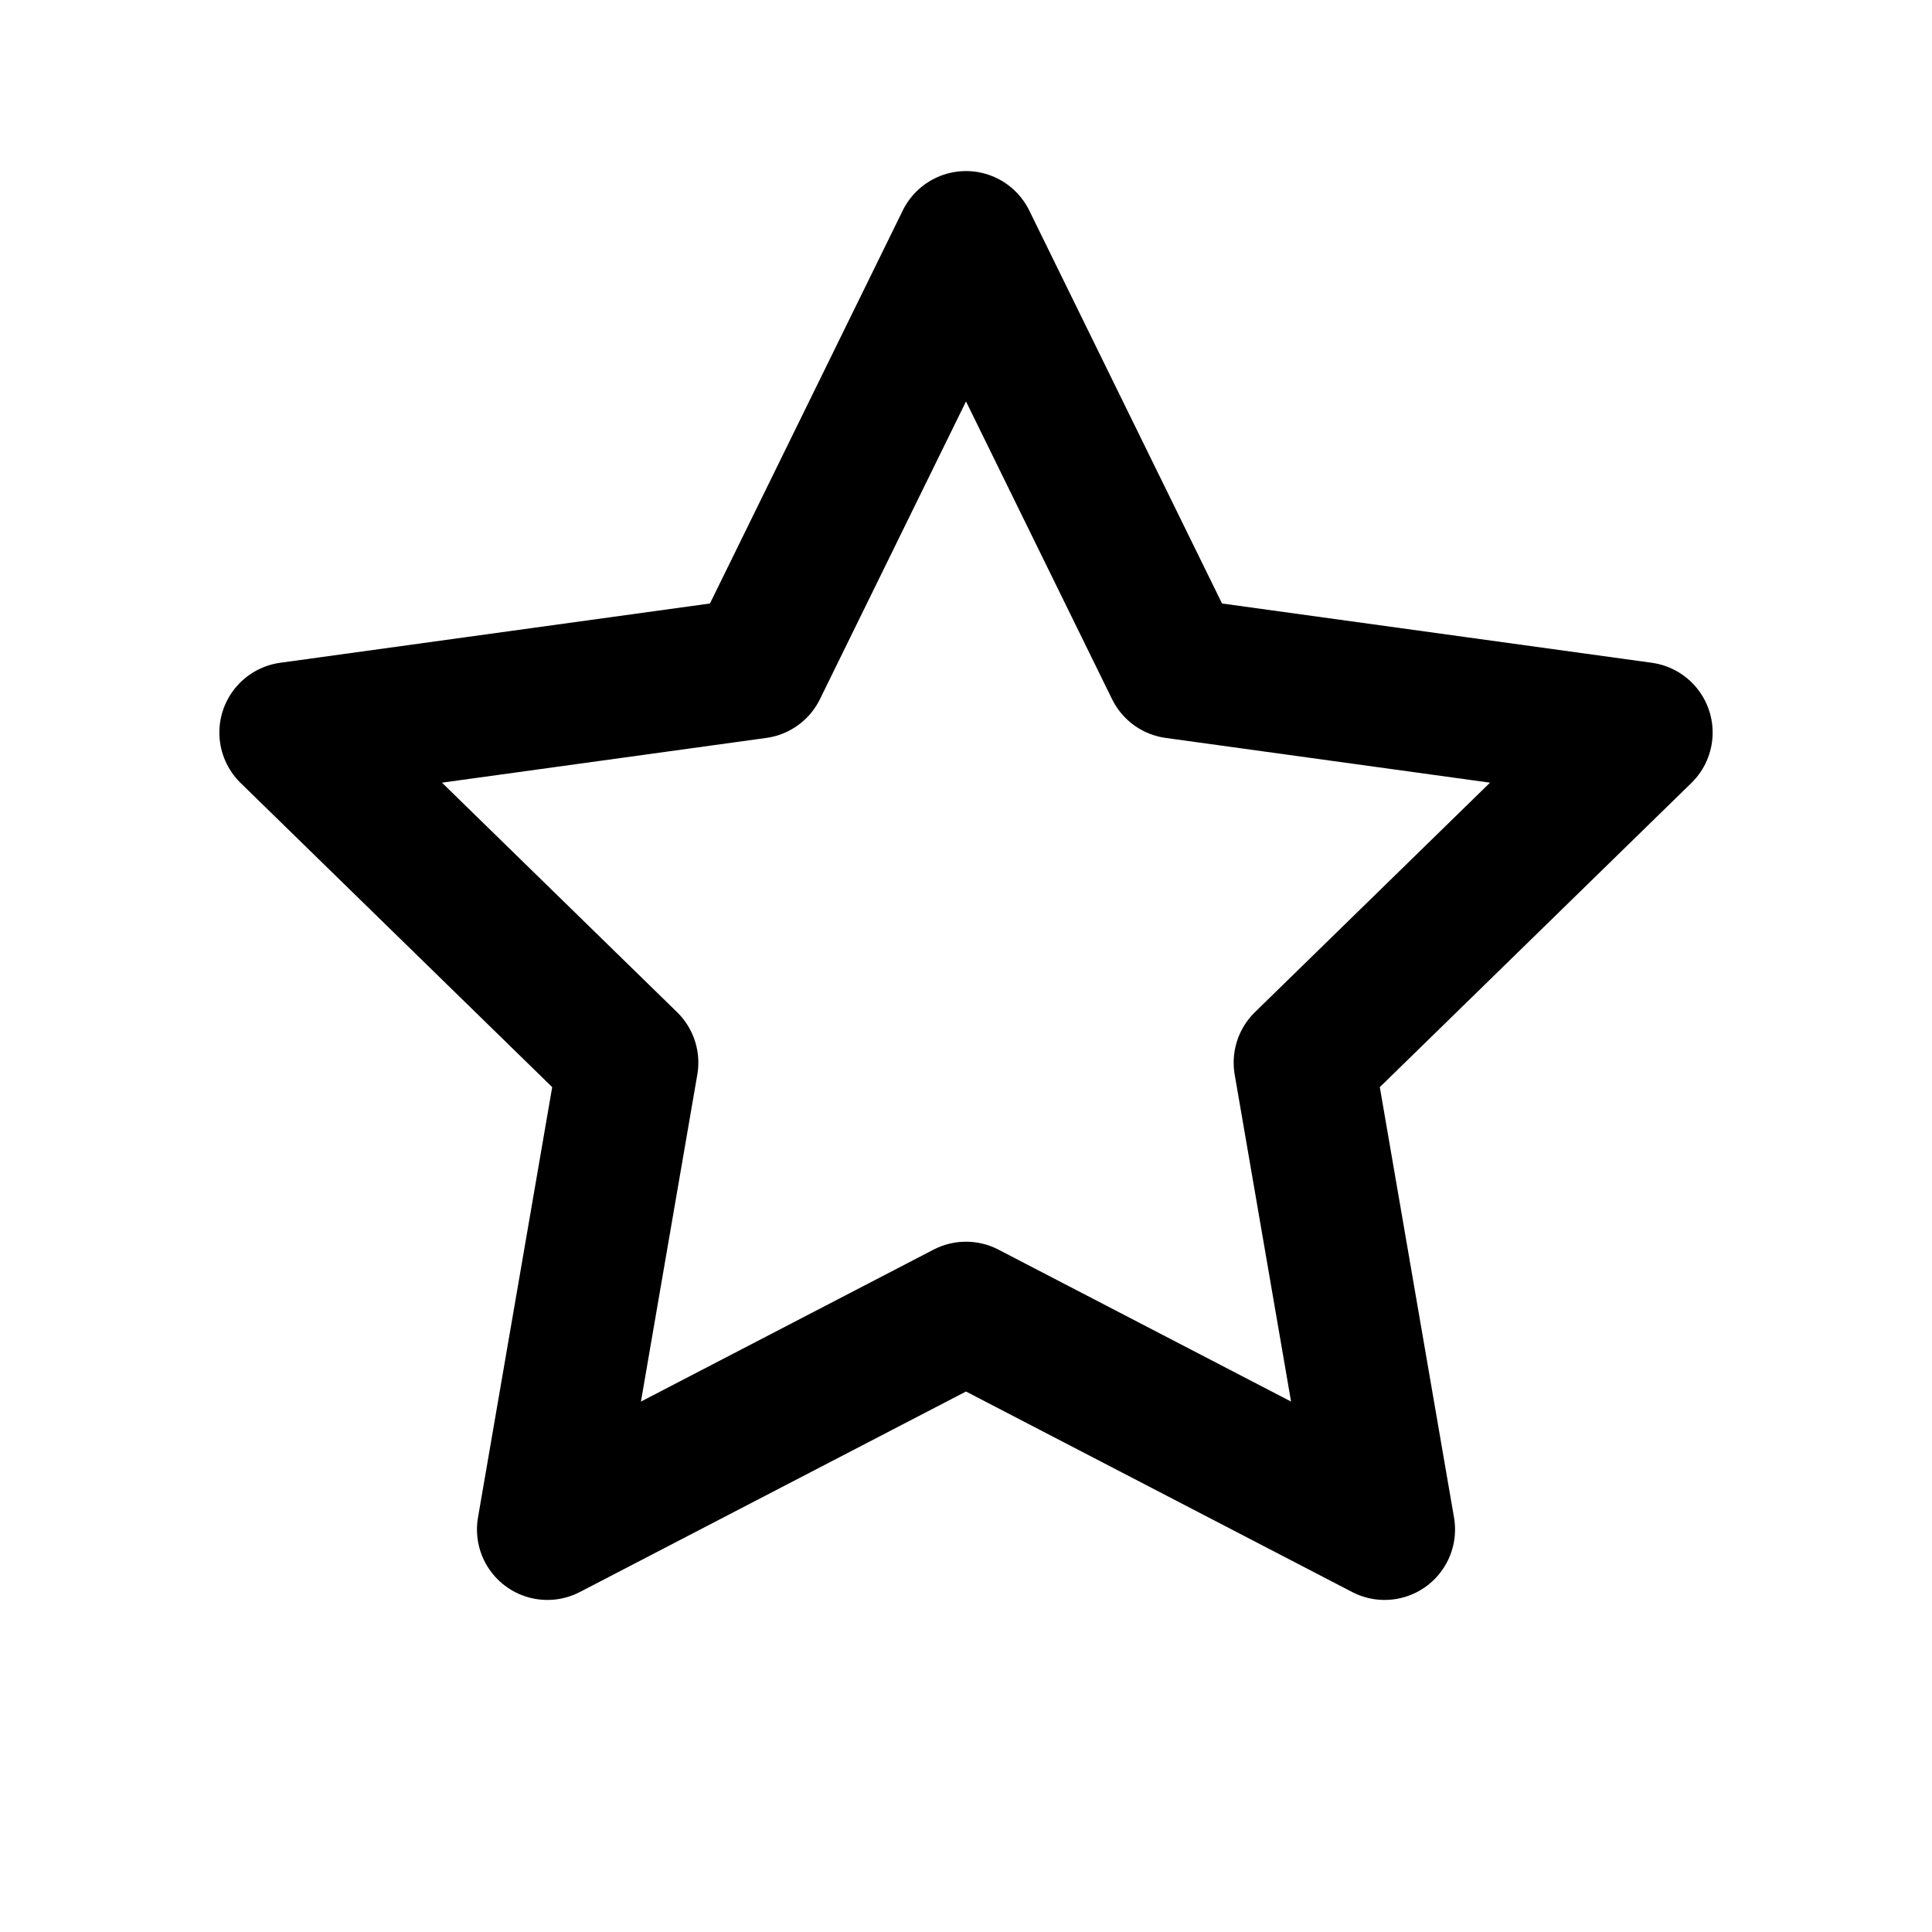
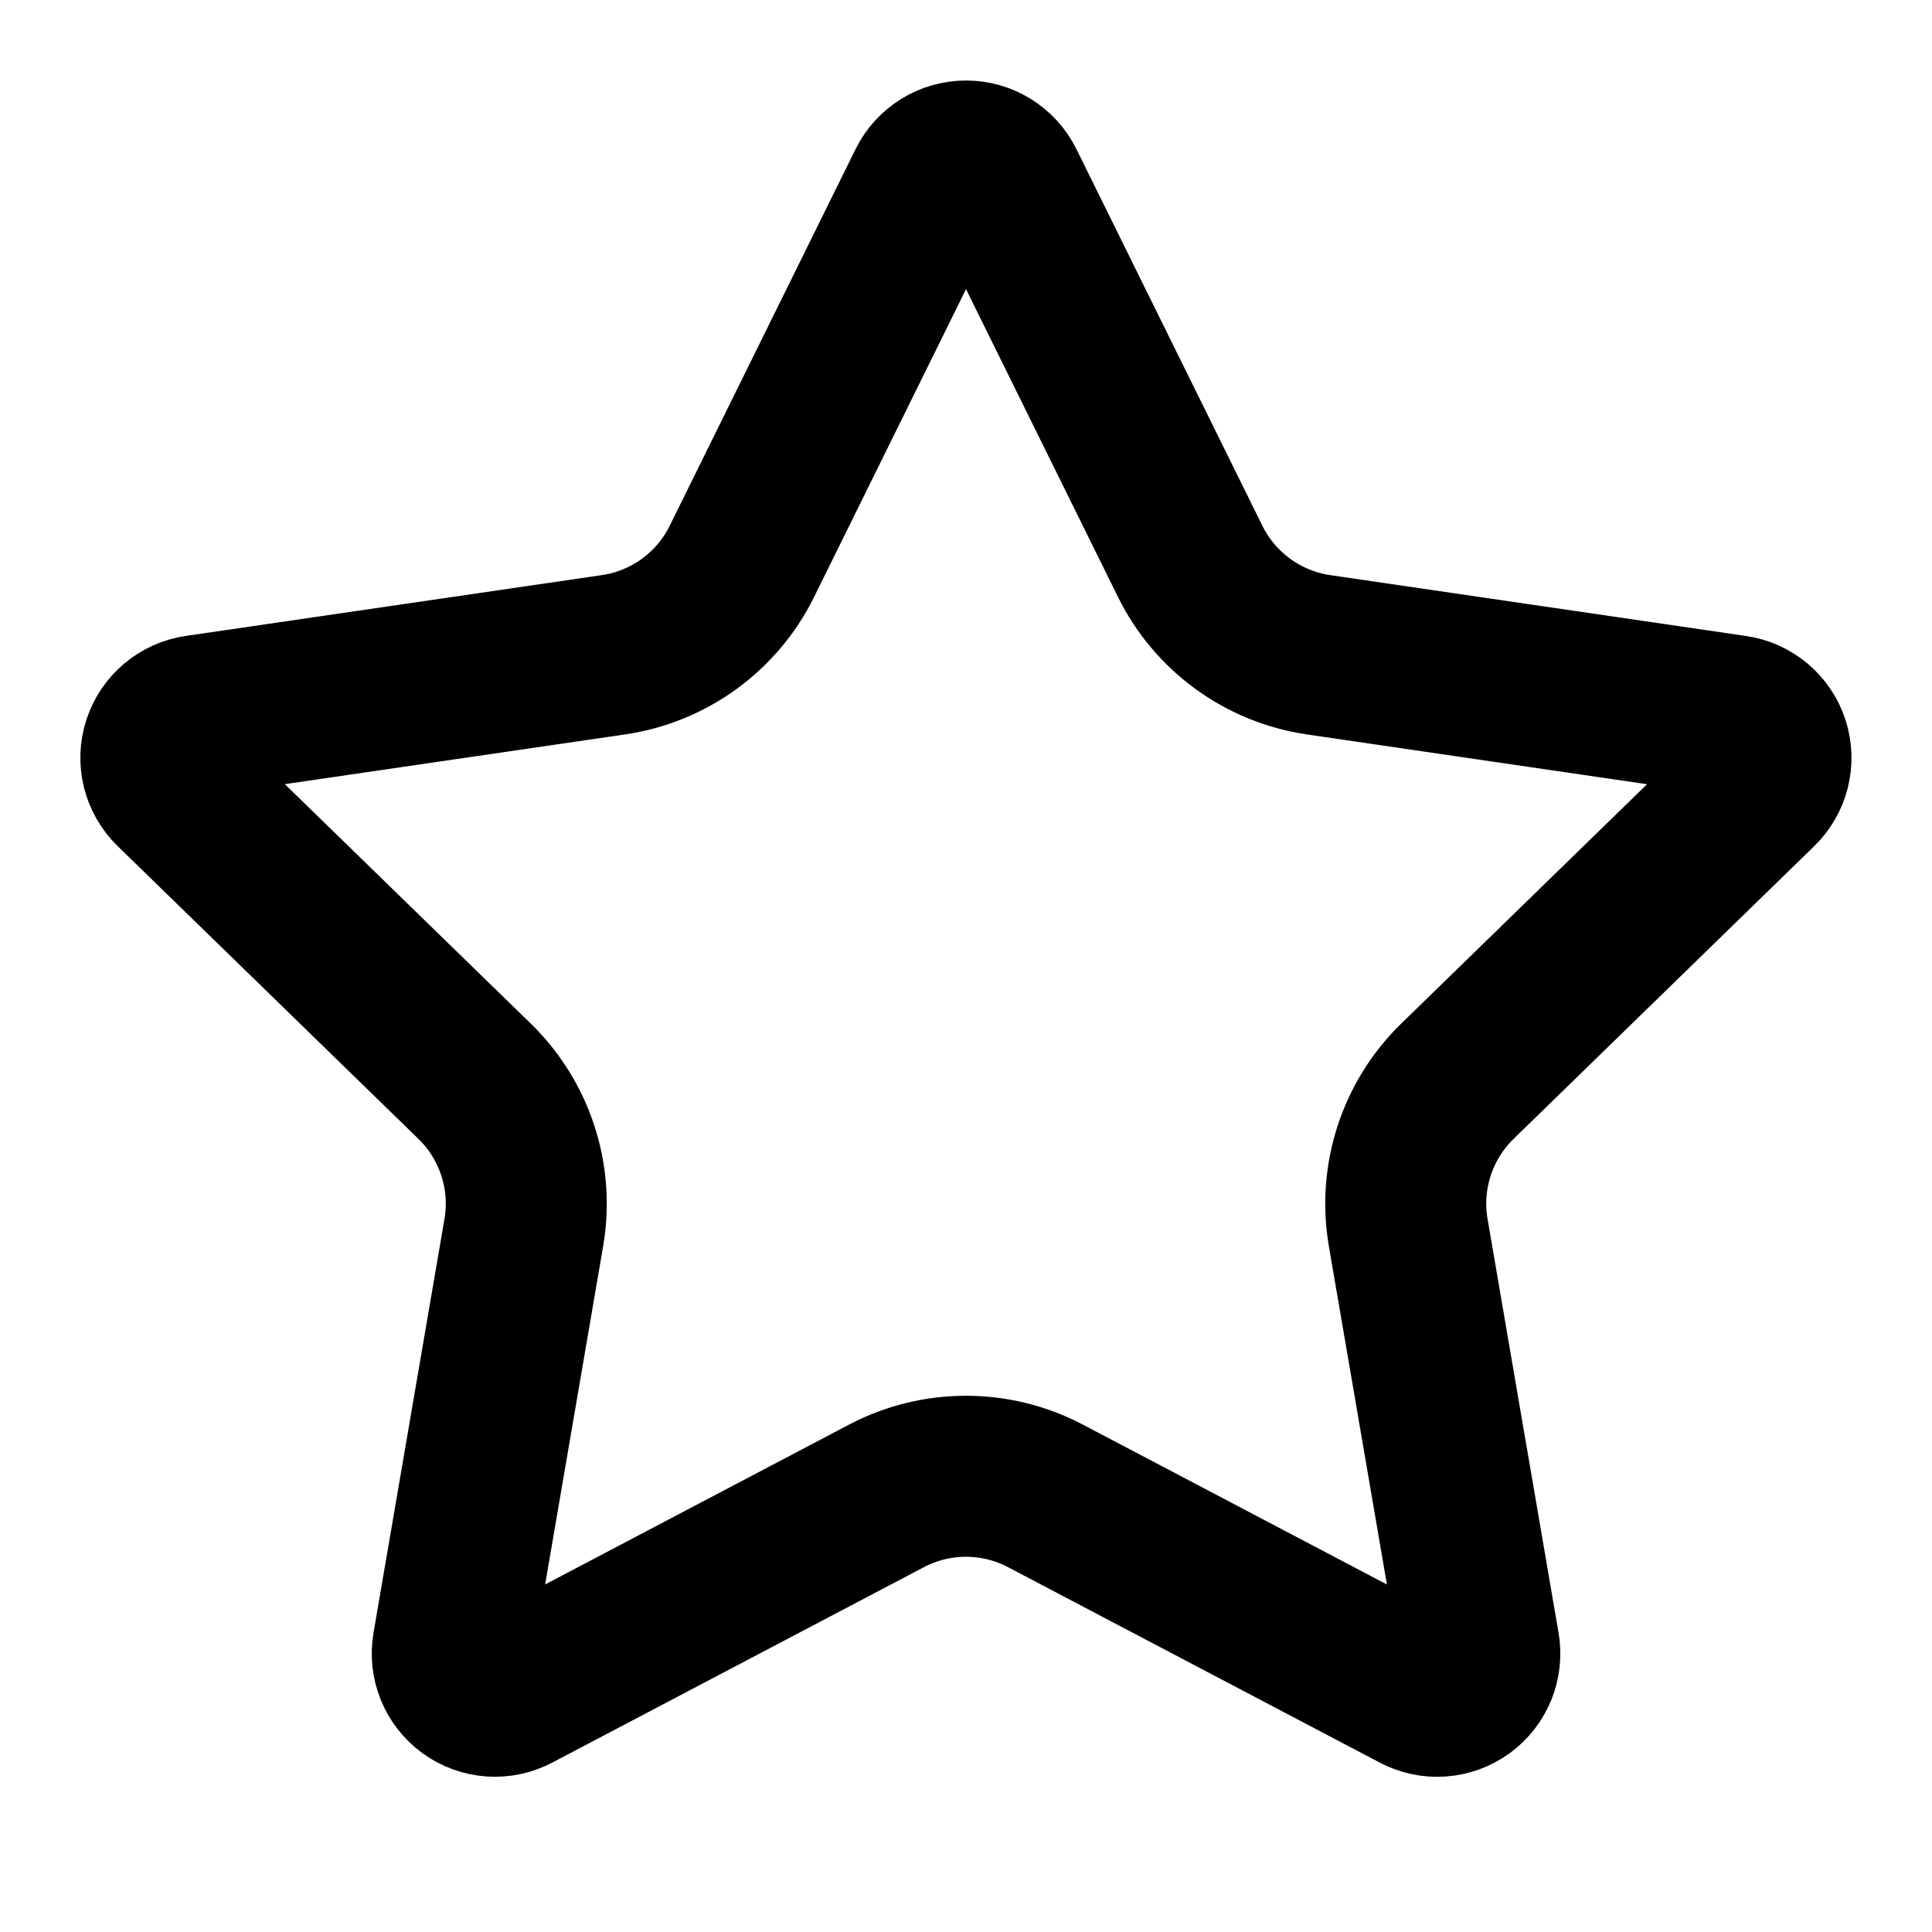
- <svg xmlns="http://www.w3.org/2000/svg" width="24" height="24" viewBox="0 0 24 24" fill="none" stroke="#000000" stroke-width="1.75" stroke-linecap="round" stroke-linejoin="round">
-   <path d="M12 3 L14.6 8.3 L20.4 9.1 L16.2 13.2 L17.2 19 L12 16.3 L6.8 19 L7.8 13.2 L3.6 9.1 L9.4 8.3 Z" />
+ <svg xmlns="http://www.w3.org/2000/svg" width="24" height="24" viewBox="0 0 24 24" fill="none" stroke="#000000" stroke-width="2" stroke-linecap="round" stroke-linejoin="round">
+   <path d="M11.525 2.295a.53.53 0 0 1 .95 0l2.31 4.679a2.123 2.123 0 0 0 1.595 1.16l5.166.756a.53.53 0 0 1 .294.904l-3.736 3.638a2.123 2.123 0 0 0-.611 1.878l.882 5.14a.53.53 0 0 1-.771.56l-4.618-2.428a2.122 2.122 0 0 0-1.973 0L6.396 21.01a.53.53 0 0 1-.77-.56l.881-5.139a2.122 2.122 0 0 0-.611-1.879L2.16 9.795a.53.53 0 0 1 .294-.906l5.165-.755a2.122 2.122 0 0 0 1.597-1.16z" />
</svg>
